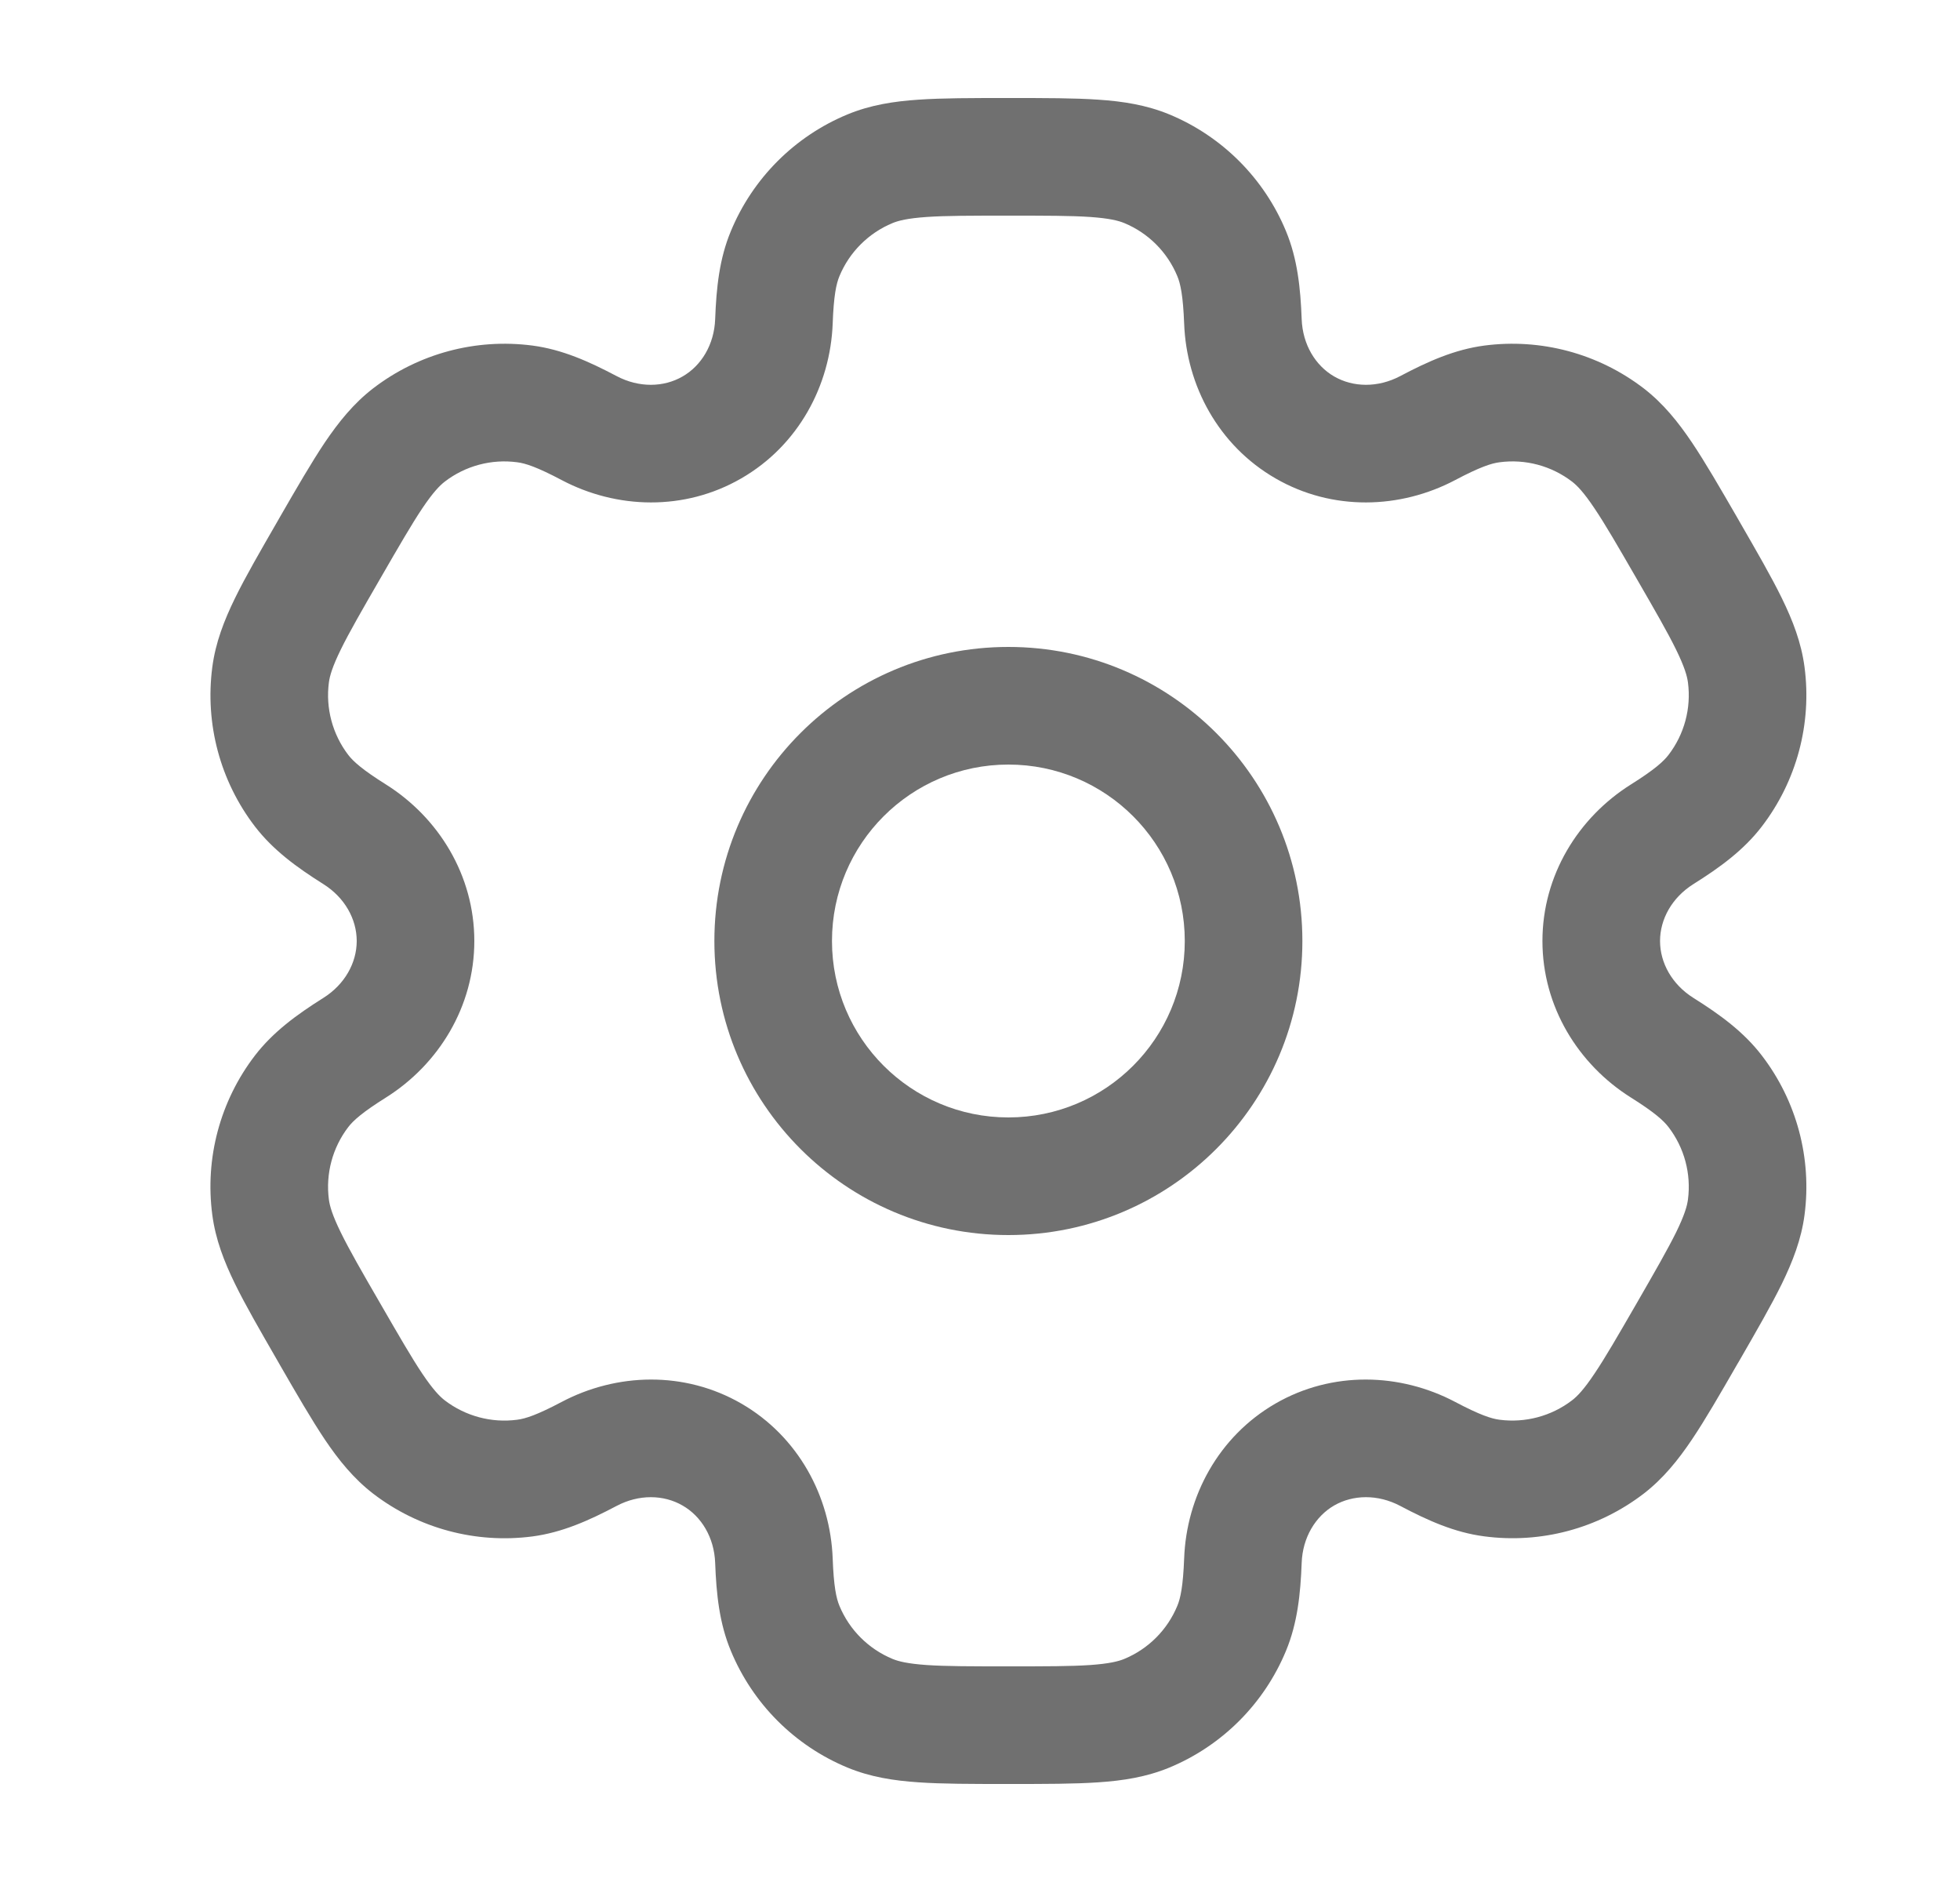
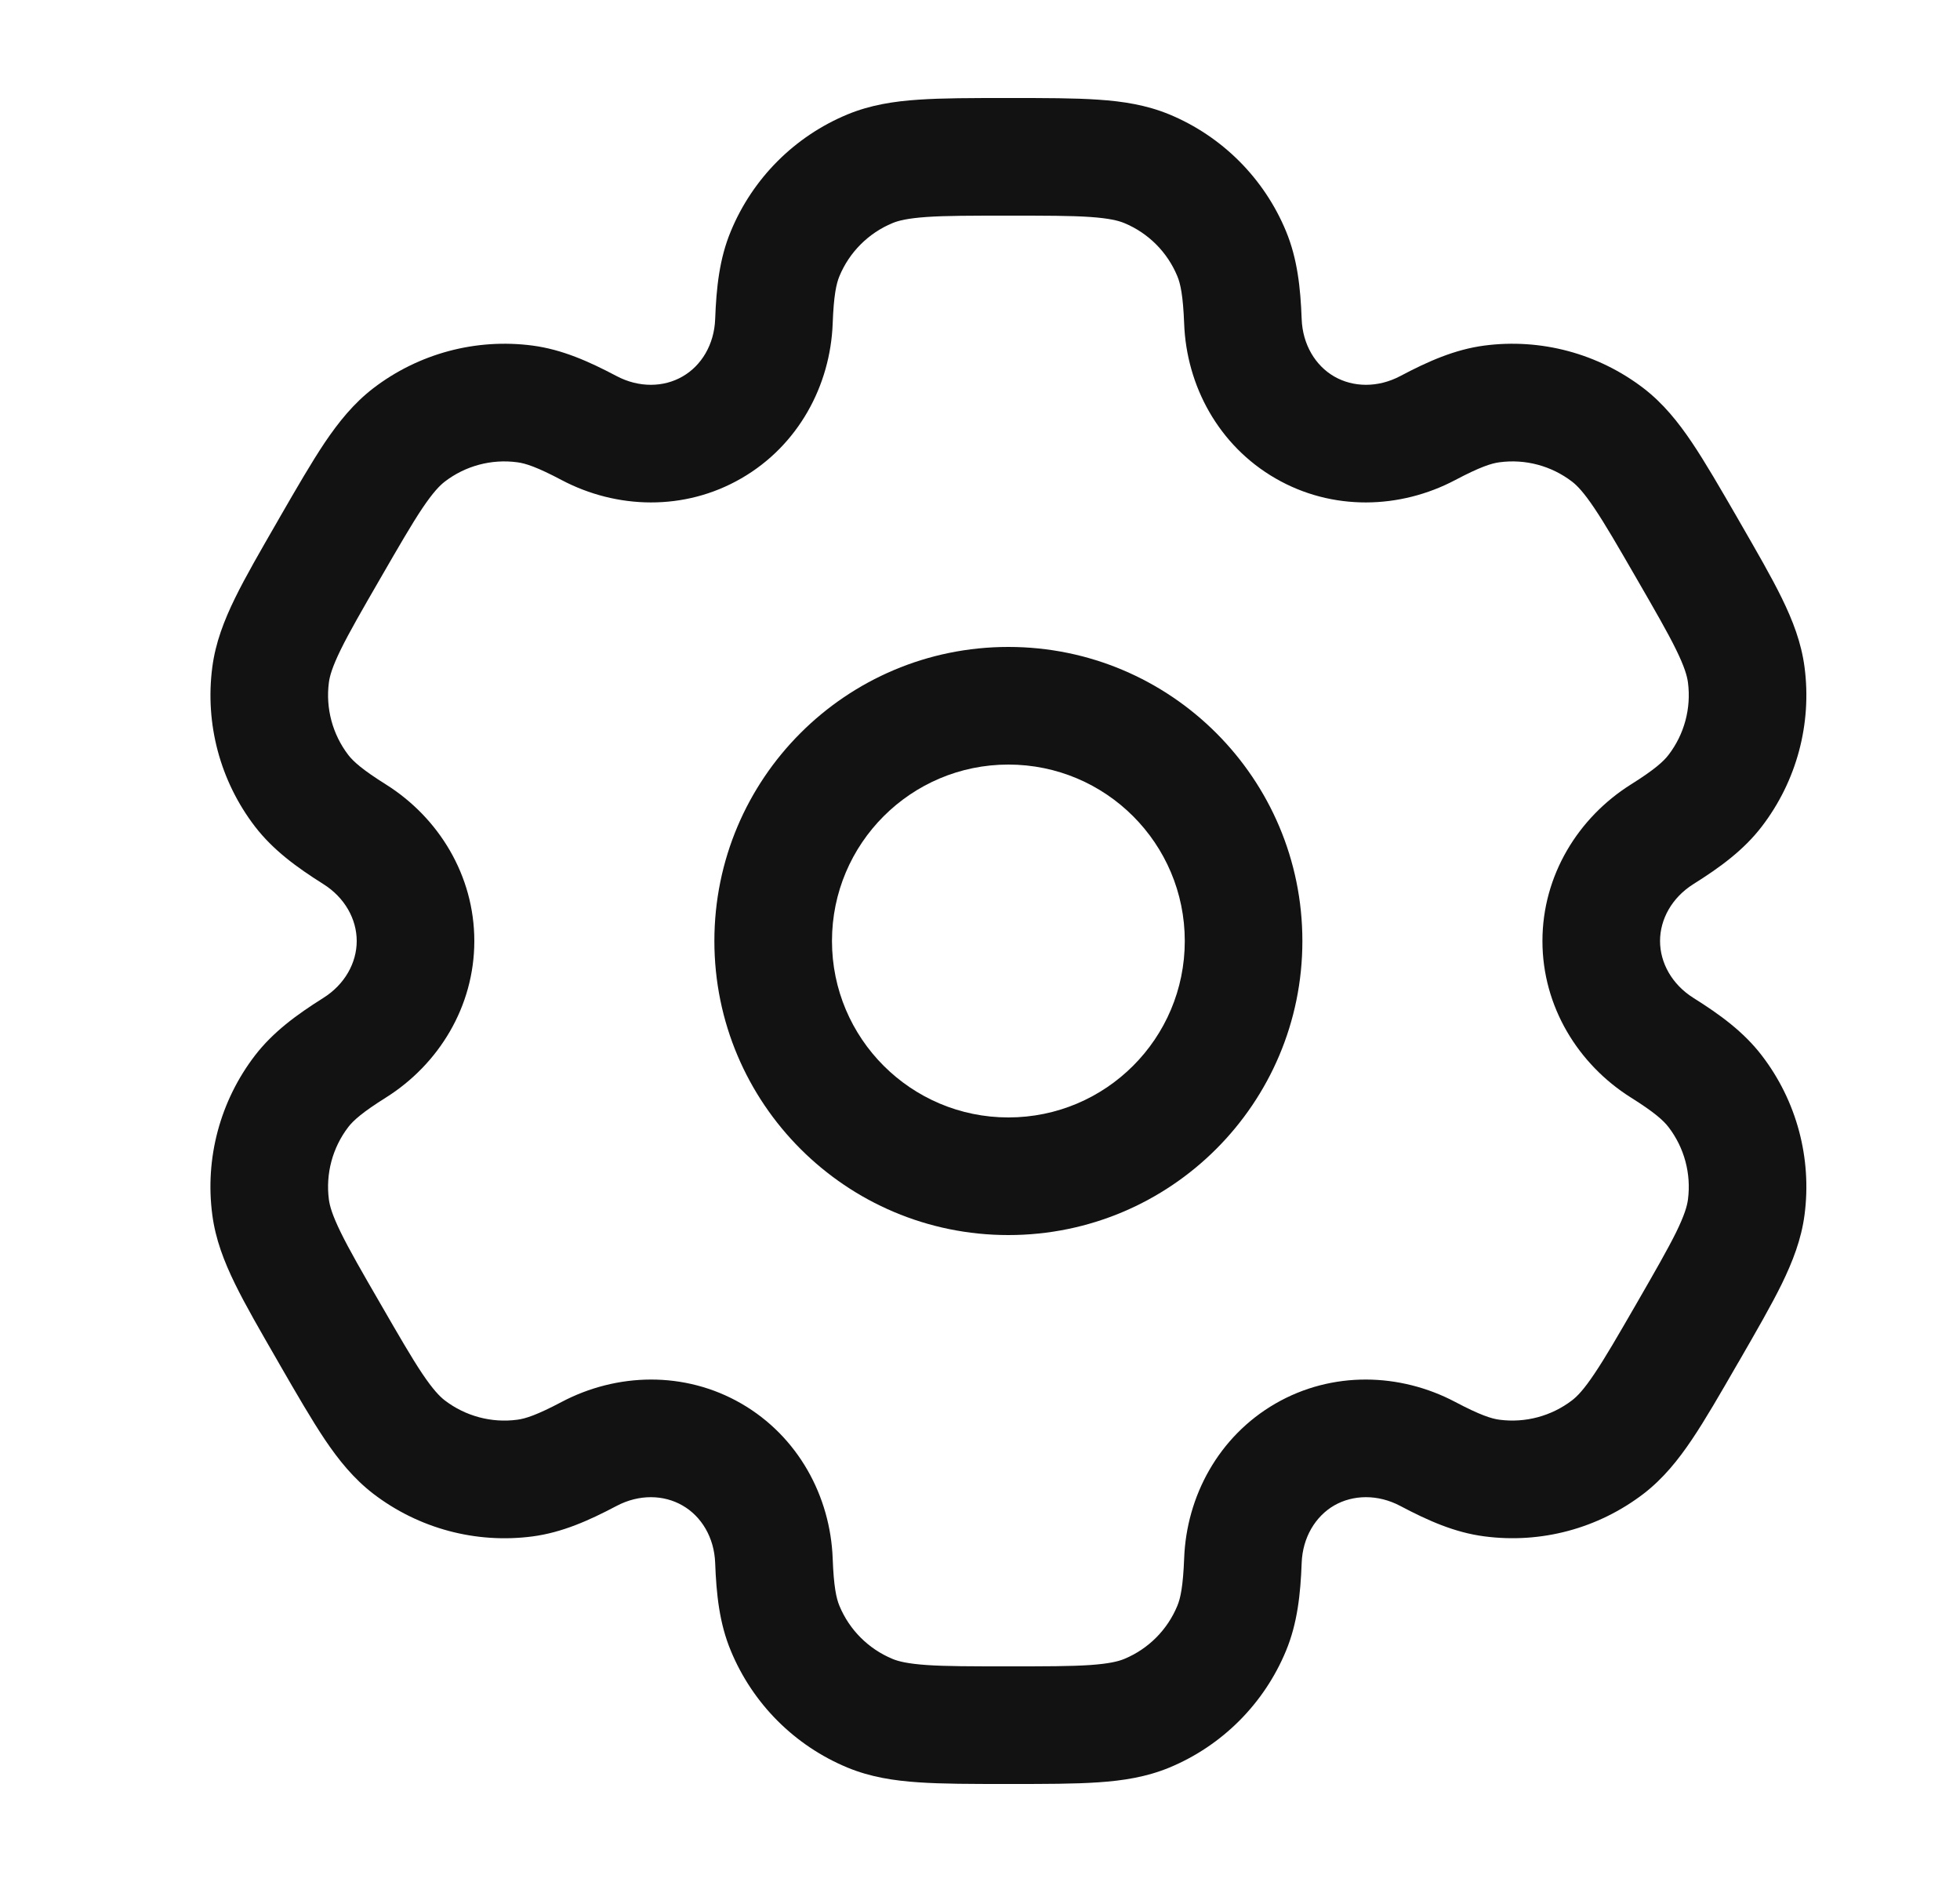
<svg xmlns="http://www.w3.org/2000/svg" width="25" height="24" viewBox="0 0 25 24" fill="none">
-   <path fill-rule="evenodd" clip-rule="evenodd" d="M12.862 8.25C10.791 8.25 9.112 9.929 9.112 12C9.112 14.071 10.791 15.75 12.862 15.75C14.933 15.75 16.612 14.071 16.612 12C16.612 9.929 14.933 8.25 12.862 8.25ZM10.612 12C10.612 10.757 11.62 9.75 12.862 9.75C14.105 9.75 15.112 10.757 15.112 12C15.112 13.243 14.105 14.25 12.862 14.25C11.62 14.25 10.612 13.243 10.612 12Z" fill="#121212" fill-opacity="0.6" />
-   <path fill-rule="evenodd" clip-rule="evenodd" d="M12.837 1.25C12.393 1.25 12.021 1.25 11.717 1.271C11.4 1.292 11.1 1.339 10.81 1.459C10.136 1.738 9.601 2.274 9.322 2.948C9.176 3.298 9.137 3.668 9.122 4.07C9.11 4.393 8.947 4.663 8.706 4.801C8.466 4.94 8.151 4.947 7.865 4.796C7.509 4.608 7.17 4.457 6.793 4.407C6.07 4.312 5.339 4.508 4.76 4.952C4.511 5.144 4.321 5.38 4.143 5.643C3.973 5.897 3.787 6.218 3.565 6.603L3.54 6.647C3.318 7.032 3.132 7.353 2.998 7.627C2.858 7.913 2.749 8.195 2.708 8.507C2.613 9.23 2.808 9.961 3.252 10.54C3.484 10.841 3.784 11.06 4.124 11.274C4.398 11.446 4.55 11.722 4.55 12C4.55 12.278 4.398 12.554 4.124 12.726C3.784 12.94 3.484 13.159 3.252 13.46C2.808 14.039 2.612 14.77 2.708 15.493C2.749 15.805 2.858 16.087 2.998 16.373C3.132 16.647 3.318 16.968 3.54 17.353L3.565 17.397C3.787 17.782 3.973 18.103 4.143 18.357C4.32 18.62 4.511 18.856 4.76 19.048C5.339 19.492 6.07 19.688 6.793 19.593C7.169 19.543 7.509 19.392 7.865 19.204C8.151 19.053 8.466 19.06 8.706 19.199C8.947 19.337 9.11 19.607 9.122 19.93C9.137 20.332 9.176 20.702 9.322 21.052C9.601 21.726 10.136 22.262 10.81 22.541C11.1 22.661 11.4 22.708 11.717 22.729C12.021 22.75 12.393 22.75 12.837 22.75H12.888C13.332 22.75 13.703 22.75 14.008 22.729C14.325 22.708 14.624 22.661 14.915 22.541C15.588 22.262 16.124 21.726 16.403 21.052C16.548 20.702 16.588 20.332 16.603 19.93C16.615 19.607 16.778 19.337 17.018 19.198C17.259 19.06 17.574 19.053 17.86 19.204C18.215 19.392 18.555 19.543 18.931 19.592C19.655 19.688 20.386 19.492 20.965 19.048C21.214 18.856 21.404 18.62 21.581 18.357C21.752 18.103 21.937 17.782 22.159 17.397L22.185 17.353C22.407 16.968 22.592 16.647 22.727 16.373C22.866 16.087 22.976 15.805 23.017 15.493C23.112 14.77 22.916 14.038 22.472 13.46C22.241 13.159 21.941 12.94 21.6 12.726C21.326 12.554 21.174 12.278 21.174 12C21.174 11.722 21.326 11.446 21.6 11.274C21.941 11.06 22.241 10.841 22.472 10.54C22.916 9.961 23.112 9.23 23.017 8.507C22.976 8.195 22.867 7.913 22.727 7.627C22.593 7.353 22.407 7.032 22.185 6.647L22.16 6.603C21.937 6.218 21.752 5.897 21.581 5.643C21.404 5.38 21.214 5.144 20.965 4.952C20.386 4.508 19.655 4.312 18.932 4.407C18.555 4.457 18.215 4.608 17.86 4.796C17.574 4.947 17.259 4.94 17.018 4.801C16.778 4.663 16.615 4.393 16.603 4.07C16.588 3.668 16.548 3.298 16.403 2.948C16.124 2.274 15.588 1.738 14.915 1.459C14.624 1.339 14.325 1.292 14.008 1.271C13.703 1.25 13.332 1.25 12.887 1.25H12.837ZM11.384 2.845C11.461 2.813 11.578 2.784 11.819 2.767C12.066 2.75 12.386 2.75 12.862 2.75C13.338 2.75 13.658 2.75 13.906 2.767C14.146 2.784 14.264 2.813 14.341 2.845C14.647 2.972 14.89 3.215 15.017 3.522C15.057 3.618 15.09 3.769 15.104 4.126C15.133 4.918 15.542 5.681 16.268 6.1C16.994 6.52 17.86 6.492 18.561 6.122C18.877 5.955 19.024 5.908 19.127 5.895C19.456 5.851 19.788 5.94 20.052 6.142C20.118 6.193 20.202 6.28 20.336 6.48C20.475 6.686 20.635 6.963 20.873 7.375C21.111 7.787 21.271 8.064 21.38 8.287C21.486 8.504 21.519 8.62 21.53 8.703C21.573 9.032 21.484 9.364 21.282 9.627C21.218 9.71 21.105 9.814 20.802 10.004C20.131 10.426 19.674 11.162 19.674 12C19.674 12.838 20.131 13.574 20.802 13.996C21.105 14.186 21.218 14.29 21.282 14.373C21.484 14.636 21.573 14.968 21.53 15.297C21.519 15.38 21.486 15.496 21.38 15.713C21.27 15.935 21.111 16.212 20.873 16.625C20.635 17.037 20.475 17.314 20.336 17.52C20.202 17.72 20.118 17.807 20.051 17.858C19.788 18.059 19.456 18.148 19.127 18.105C19.024 18.092 18.877 18.045 18.561 17.878C17.86 17.508 16.994 17.48 16.268 17.899C15.542 18.319 15.133 19.082 15.104 19.874C15.09 20.231 15.057 20.382 15.017 20.478C14.89 20.785 14.647 21.028 14.341 21.155C14.264 21.187 14.146 21.216 13.906 21.233C13.658 21.25 13.338 21.25 12.862 21.25C12.386 21.25 12.066 21.25 11.819 21.233C11.578 21.216 11.461 21.187 11.384 21.155C11.078 21.028 10.834 20.785 10.707 20.478C10.667 20.382 10.634 20.231 10.621 19.874C10.591 19.082 10.182 18.319 9.456 17.899C8.73 17.48 7.865 17.508 7.164 17.878C6.848 18.045 6.701 18.092 6.597 18.105C6.269 18.149 5.936 18.059 5.673 17.858C5.607 17.807 5.523 17.72 5.388 17.52C5.25 17.314 5.09 17.037 4.852 16.625C4.613 16.213 4.454 15.936 4.345 15.713C4.239 15.496 4.206 15.38 4.195 15.297C4.152 14.968 4.241 14.636 4.442 14.373C4.506 14.29 4.62 14.186 4.923 13.996C5.594 13.574 6.05 12.838 6.05 12C6.05 11.162 5.594 10.426 4.923 10.004C4.62 9.814 4.506 9.71 4.442 9.627C4.241 9.364 4.152 9.031 4.195 8.703C4.206 8.62 4.239 8.504 4.345 8.287C4.454 8.064 4.614 7.787 4.852 7.375C5.09 6.963 5.25 6.686 5.388 6.48C5.523 6.28 5.607 6.193 5.673 6.142C5.936 5.94 6.269 5.851 6.597 5.895C6.701 5.908 6.848 5.955 7.164 6.122C7.865 6.492 8.73 6.52 9.456 6.1C10.182 5.681 10.591 4.918 10.621 4.126C10.634 3.769 10.667 3.618 10.707 3.522C10.834 3.215 11.078 2.972 11.384 2.845Z" fill="#121212" fill-opacity="0.6" />
+   <path fill-rule="evenodd" clip-rule="evenodd" d="M12.862 8.25C10.791 8.25 9.112 9.929 9.112 12C9.112 14.071 10.791 15.75 12.862 15.75C14.933 15.75 16.612 14.071 16.612 12C16.612 9.929 14.933 8.25 12.862 8.25ZM10.612 12C10.612 10.757 11.62 9.75 12.862 9.75C14.105 9.75 15.112 10.757 15.112 12C15.112 13.243 14.105 14.25 12.862 14.25C11.62 14.25 10.612 13.243 10.612 12Z" fill="#121212" />
+   <path fill-rule="evenodd" clip-rule="evenodd" d="M12.837 1.25C12.393 1.25 12.021 1.25 11.717 1.271C11.4 1.292 11.1 1.339 10.81 1.459C10.136 1.738 9.601 2.274 9.322 2.948C9.176 3.298 9.137 3.668 9.122 4.07C9.11 4.393 8.947 4.663 8.706 4.801C8.466 4.94 8.151 4.947 7.865 4.796C7.509 4.608 7.17 4.457 6.793 4.407C6.07 4.312 5.339 4.508 4.76 4.952C4.511 5.144 4.321 5.38 4.143 5.643C3.973 5.897 3.787 6.218 3.565 6.603L3.54 6.647C3.318 7.032 3.132 7.353 2.998 7.627C2.858 7.913 2.749 8.195 2.708 8.507C2.613 9.23 2.808 9.961 3.252 10.54C3.484 10.841 3.784 11.06 4.124 11.274C4.398 11.446 4.55 11.722 4.55 12C4.55 12.278 4.398 12.554 4.124 12.726C3.784 12.94 3.484 13.159 3.252 13.46C2.808 14.039 2.612 14.77 2.708 15.493C2.749 15.805 2.858 16.087 2.998 16.373C3.132 16.647 3.318 16.968 3.54 17.353L3.565 17.397C3.787 17.782 3.973 18.103 4.143 18.357C4.32 18.62 4.511 18.856 4.76 19.048C5.339 19.492 6.07 19.688 6.793 19.593C7.169 19.543 7.509 19.392 7.865 19.204C8.151 19.053 8.466 19.06 8.706 19.199C8.947 19.337 9.11 19.607 9.122 19.93C9.137 20.332 9.176 20.702 9.322 21.052C9.601 21.726 10.136 22.262 10.81 22.541C11.1 22.661 11.4 22.708 11.717 22.729C12.021 22.75 12.393 22.75 12.837 22.75H12.888C13.332 22.75 13.703 22.75 14.008 22.729C14.325 22.708 14.624 22.661 14.915 22.541C15.588 22.262 16.124 21.726 16.403 21.052C16.548 20.702 16.588 20.332 16.603 19.93C16.615 19.607 16.778 19.337 17.018 19.198C17.259 19.06 17.574 19.053 17.86 19.204C18.215 19.392 18.555 19.543 18.931 19.592C19.655 19.688 20.386 19.492 20.965 19.048C21.214 18.856 21.404 18.62 21.581 18.357C21.752 18.103 21.937 17.782 22.159 17.397L22.185 17.353C22.407 16.968 22.592 16.647 22.727 16.373C22.866 16.087 22.976 15.805 23.017 15.493C23.112 14.77 22.916 14.038 22.472 13.46C22.241 13.159 21.941 12.94 21.6 12.726C21.326 12.554 21.174 12.278 21.174 12C21.174 11.722 21.326 11.446 21.6 11.274C21.941 11.06 22.241 10.841 22.472 10.54C22.916 9.961 23.112 9.23 23.017 8.507C22.976 8.195 22.867 7.913 22.727 7.627C22.593 7.353 22.407 7.032 22.185 6.647L22.16 6.603C21.937 6.218 21.752 5.897 21.581 5.643C21.404 5.38 21.214 5.144 20.965 4.952C20.386 4.508 19.655 4.312 18.932 4.407C18.555 4.457 18.215 4.608 17.86 4.796C17.574 4.947 17.259 4.94 17.018 4.801C16.778 4.663 16.615 4.393 16.603 4.07C16.588 3.668 16.548 3.298 16.403 2.948C16.124 2.274 15.588 1.738 14.915 1.459C14.624 1.339 14.325 1.292 14.008 1.271C13.703 1.25 13.332 1.25 12.887 1.25H12.837ZM11.384 2.845C11.461 2.813 11.578 2.784 11.819 2.767C12.066 2.75 12.386 2.75 12.862 2.75C13.338 2.75 13.658 2.75 13.906 2.767C14.146 2.784 14.264 2.813 14.341 2.845C14.647 2.972 14.89 3.215 15.017 3.522C15.057 3.618 15.09 3.769 15.104 4.126C15.133 4.918 15.542 5.681 16.268 6.1C16.994 6.52 17.86 6.492 18.561 6.122C18.877 5.955 19.024 5.908 19.127 5.895C19.456 5.851 19.788 5.94 20.052 6.142C20.118 6.193 20.202 6.28 20.336 6.48C20.475 6.686 20.635 6.963 20.873 7.375C21.111 7.787 21.271 8.064 21.38 8.287C21.486 8.504 21.519 8.62 21.53 8.703C21.573 9.032 21.484 9.364 21.282 9.627C21.218 9.71 21.105 9.814 20.802 10.004C20.131 10.426 19.674 11.162 19.674 12C19.674 12.838 20.131 13.574 20.802 13.996C21.105 14.186 21.218 14.29 21.282 14.373C21.484 14.636 21.573 14.968 21.53 15.297C21.519 15.38 21.486 15.496 21.38 15.713C21.27 15.935 21.111 16.212 20.873 16.625C20.635 17.037 20.475 17.314 20.336 17.52C20.202 17.72 20.118 17.807 20.051 17.858C19.788 18.059 19.456 18.148 19.127 18.105C19.024 18.092 18.877 18.045 18.561 17.878C17.86 17.508 16.994 17.48 16.268 17.899C15.542 18.319 15.133 19.082 15.104 19.874C15.09 20.231 15.057 20.382 15.017 20.478C14.89 20.785 14.647 21.028 14.341 21.155C14.264 21.187 14.146 21.216 13.906 21.233C13.658 21.25 13.338 21.25 12.862 21.25C12.386 21.25 12.066 21.25 11.819 21.233C11.578 21.216 11.461 21.187 11.384 21.155C11.078 21.028 10.834 20.785 10.707 20.478C10.667 20.382 10.634 20.231 10.621 19.874C10.591 19.082 10.182 18.319 9.456 17.899C8.73 17.48 7.865 17.508 7.164 17.878C6.848 18.045 6.701 18.092 6.597 18.105C6.269 18.149 5.936 18.059 5.673 17.858C5.607 17.807 5.523 17.72 5.388 17.52C5.25 17.314 5.09 17.037 4.852 16.625C4.613 16.213 4.454 15.936 4.345 15.713C4.239 15.496 4.206 15.38 4.195 15.297C4.152 14.968 4.241 14.636 4.442 14.373C4.506 14.29 4.62 14.186 4.923 13.996C5.594 13.574 6.05 12.838 6.05 12C6.05 11.162 5.594 10.426 4.923 10.004C4.62 9.814 4.506 9.71 4.442 9.627C4.241 9.364 4.152 9.031 4.195 8.703C4.206 8.62 4.239 8.504 4.345 8.287C4.454 8.064 4.614 7.787 4.852 7.375C5.09 6.963 5.25 6.686 5.388 6.48C5.523 6.28 5.607 6.193 5.673 6.142C5.936 5.94 6.269 5.851 6.597 5.895C6.701 5.908 6.848 5.955 7.164 6.122C7.865 6.492 8.73 6.52 9.456 6.1C10.182 5.681 10.591 4.918 10.621 4.126C10.634 3.769 10.667 3.618 10.707 3.522C10.834 3.215 11.078 2.972 11.384 2.845Z" fill="#121212" />
</svg>
